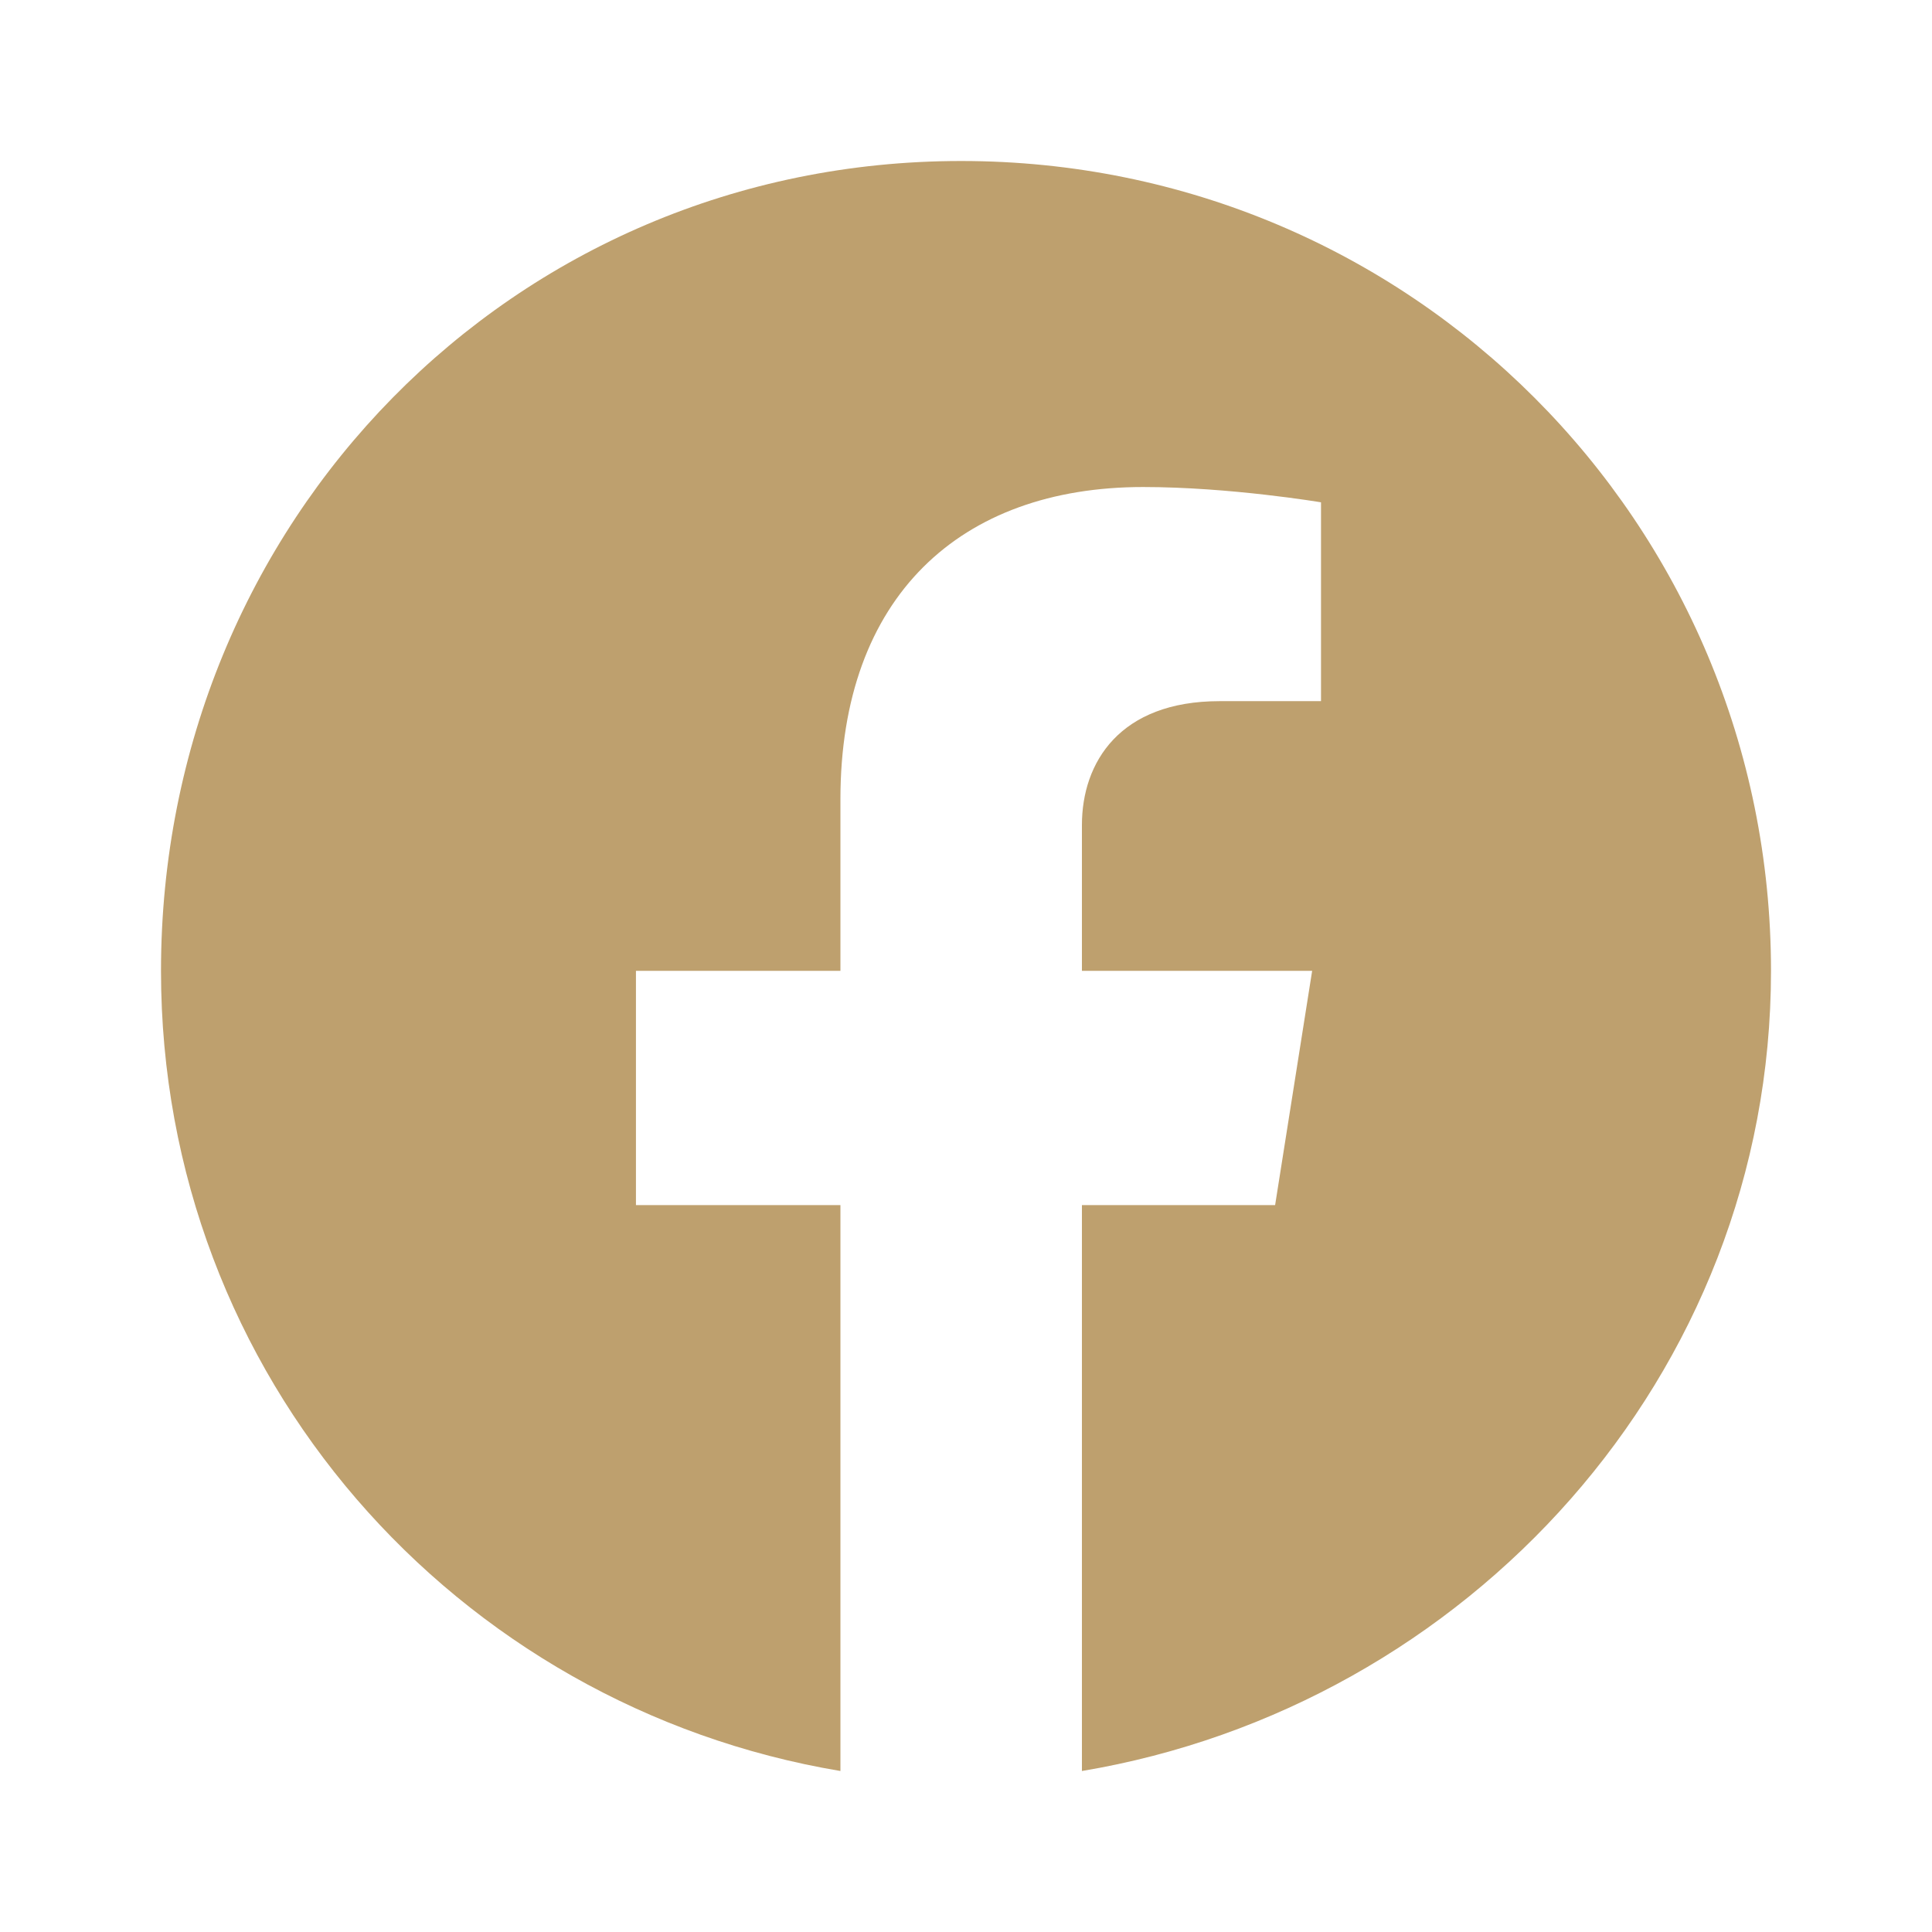
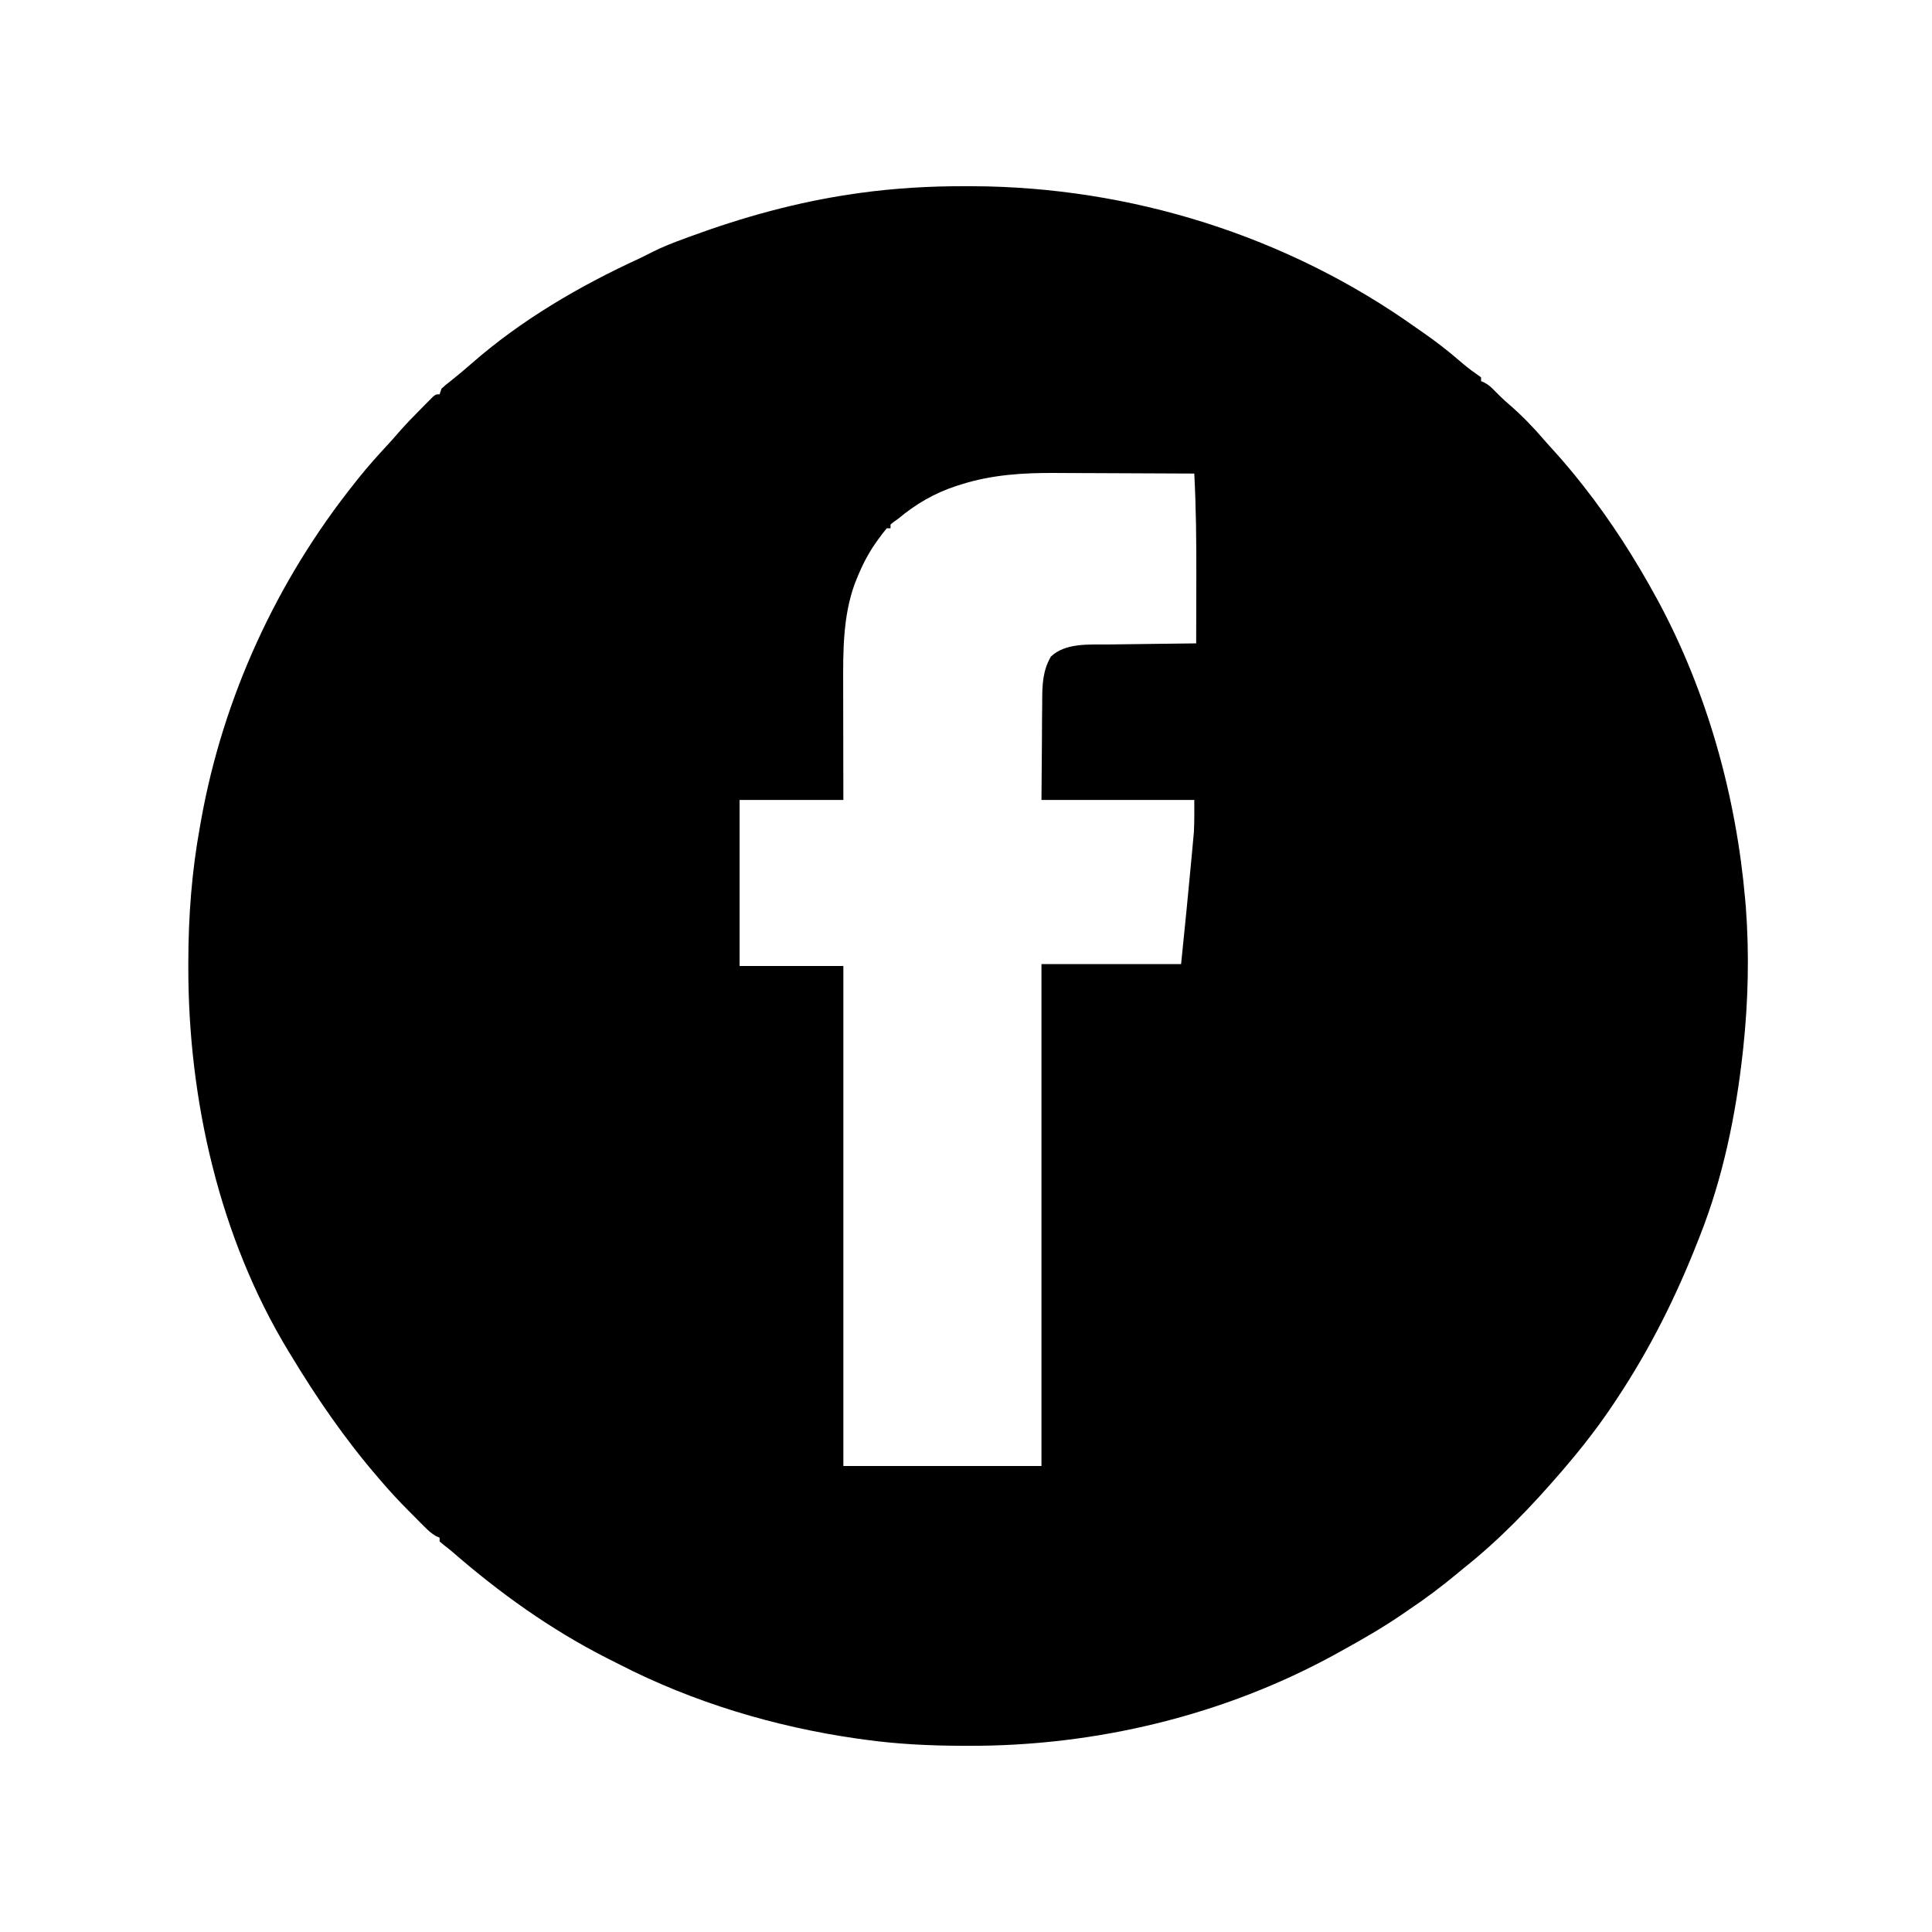
- <svg xmlns="http://www.w3.org/2000/svg" width="28" height="28" viewBox="0 0 24 24" fill="#BEA06E">
-   <path d="M22 12.06C22 6.49 17.52 2 11.94 2C6.36 2 2 6.49 2 12.06C2 17.1 5.66 21.2 10.44 22V14.97H7.9V12.06H10.44V9.93C10.44 7.41 11.93 6.05 14.2 6.05C15.28 6.05 16.41 6.24 16.41 6.24V8.71H15.15C13.91 8.71 13.44 9.47 13.44 10.25V12.06H16.3L15.84 14.97H13.44V22C18.22 21.2 22 17.1 22 12.06Z" />
+ <svg xmlns="http://www.w3.org/2000/svg" version="1.1" width="1024" height="1024">
+   <path d="M0 0 C1.013 0.002 2.027 0.004 3.071 0.006 C87.219 0.258 170.481 26.326 239.062 75.312 C240.209 76.109 241.356 76.905 242.504 77.699 C249.168 82.342 255.492 87.22 261.632 92.538 C264.454 94.979 267.293 97.271 270.375 99.375 C271.262 100.014 272.149 100.654 273.062 101.312 C273.062 101.972 273.062 102.632 273.062 103.312 C273.655 103.577 274.248 103.841 274.859 104.113 C277.143 105.356 278.537 106.617 280.312 108.5 C282.763 111.028 285.261 113.4 287.938 115.688 C294.538 121.394 300.58 127.607 306.258 134.227 C308.279 136.563 310.356 138.842 312.438 141.125 C317.165 146.379 321.679 151.768 326.062 157.312 C326.701 158.119 326.701 158.119 327.353 158.941 C341.914 177.452 354.812 197.632 366.062 218.312 C366.405 218.941 366.748 219.57 367.101 220.217 C393.139 268.669 408.324 323.655 413.062 378.312 C413.175 379.603 413.287 380.893 413.402 382.223 C415.24 406.781 414.665 431.849 412.062 456.312 C411.961 457.271 411.859 458.229 411.754 459.217 C408.117 492.106 401.293 525.456 389.062 556.312 C388.679 557.293 388.295 558.274 387.899 559.284 C376.28 588.844 362.514 616.404 344.938 642.875 C344.528 643.494 344.119 644.113 343.697 644.75 C335.934 656.451 327.434 667.508 318.312 678.188 C317.052 679.669 317.052 679.669 315.766 681.18 C299.858 699.665 283.184 717.108 264.062 732.312 C262.803 733.349 261.545 734.389 260.289 735.43 C252.133 742.172 243.873 748.439 235.062 754.312 C233.927 755.095 232.793 755.879 231.66 756.664 C221.172 763.877 210.206 770.173 199.062 776.312 C197.717 777.059 197.717 777.059 196.344 777.821 C136.998 810.542 68.675 826.88 1.062 826.625 C0.047 826.623 -0.968 826.621 -2.014 826.619 C-19.487 826.567 -36.613 825.732 -53.938 823.312 C-55.796 823.055 -55.796 823.055 -57.692 822.792 C-101.303 816.547 -144.564 803.587 -183.798 783.409 C-185.97 782.296 -188.151 781.201 -190.332 780.105 C-220.158 764.954 -247.276 745.514 -272.438 723.583 C-273.867 722.372 -275.353 721.229 -276.84 720.09 C-277.532 719.503 -278.224 718.917 -278.938 718.312 C-278.938 717.653 -278.938 716.992 -278.938 716.312 C-279.504 716.071 -280.071 715.829 -280.655 715.581 C-283.391 714.061 -285.25 712.243 -287.457 710.023 C-288.315 709.164 -289.173 708.304 -290.057 707.418 C-290.945 706.517 -291.834 705.616 -292.75 704.688 C-293.627 703.81 -294.504 702.932 -295.408 702.027 C-300.453 696.948 -305.302 691.767 -309.938 686.312 C-310.397 685.78 -310.856 685.248 -311.329 684.7 C-328.977 664.243 -343.989 642.446 -357.938 619.312 C-358.322 618.681 -358.707 618.049 -359.104 617.398 C-395.66 557.17 -412.206 483.91 -412.125 414 C-412.124 413.033 -412.124 412.067 -412.123 411.071 C-412.082 386.779 -410.304 363.237 -405.938 339.312 C-405.758 338.3 -405.579 337.288 -405.395 336.245 C-393.767 271.049 -365.245 209.034 -323.938 157.312 C-322.833 155.918 -322.833 155.918 -321.707 154.496 C-316.931 148.554 -311.904 142.907 -306.711 137.332 C-304.629 135.091 -302.619 132.797 -300.621 130.48 C-296.791 126.086 -292.744 121.935 -288.625 117.812 C-287.91 117.085 -287.195 116.358 -286.459 115.609 C-285.775 114.924 -285.091 114.238 -284.387 113.531 C-283.771 112.912 -283.156 112.292 -282.522 111.654 C-280.938 110.312 -280.938 110.312 -278.938 110.312 C-278.608 109.323 -278.277 108.332 -277.938 107.312 C-275.926 105.473 -275.926 105.473 -273.25 103.375 C-269.443 100.346 -265.722 97.271 -262.074 94.054 C-235.951 71.115 -204.956 52.975 -173.487 38.513 C-170.959 37.322 -168.477 36.061 -165.992 34.781 C-160.617 32.075 -155.083 29.948 -149.438 27.875 C-148.386 27.486 -147.334 27.097 -146.25 26.696 C-118.17 16.375 -89.581 8.447 -59.938 4.125 C-58.884 3.97 -57.831 3.815 -56.746 3.656 C-37.878 1.047 -19.039 -0.072 0 0 Z M-2.25 158 C-3.067 158.253 -3.884 158.505 -4.726 158.766 C-16.413 162.562 -26.537 168.395 -35.938 176.312 C-37.045 177.092 -37.045 177.092 -38.176 177.887 C-38.757 178.357 -39.339 178.828 -39.938 179.312 C-39.938 179.972 -39.938 180.632 -39.938 181.312 C-40.597 181.312 -41.258 181.312 -41.938 181.312 C-43.627 183.339 -45.168 185.351 -46.688 187.5 C-47.135 188.131 -47.582 188.761 -48.043 189.411 C-52.16 195.37 -55.256 201.582 -57.938 208.312 C-58.242 209.067 -58.546 209.821 -58.859 210.598 C-65.247 228.032 -65.093 246.669 -65.035 264.961 C-65.033 266.712 -65.032 268.463 -65.031 270.215 C-65.027 274.775 -65.017 279.335 -65.006 283.895 C-64.994 289.393 -64.99 294.891 -64.984 300.388 C-64.974 308.696 -64.955 317.004 -64.938 325.312 C-83.088 325.312 -101.237 325.312 -119.938 325.312 C-119.938 354.353 -119.938 383.392 -119.938 413.312 C-101.787 413.312 -83.638 413.312 -64.938 413.312 C-64.938 500.762 -64.938 588.212 -64.938 678.312 C-30.288 678.312 4.362 678.312 40.062 678.312 C40.062 590.533 40.062 502.752 40.062 412.312 C64.483 412.312 88.903 412.312 114.062 412.312 C116.939 384.051 116.939 384.051 119.617 355.771 C119.745 354.362 119.876 352.953 120.008 351.544 C120.194 349.567 120.37 347.59 120.547 345.613 C120.697 343.961 120.697 343.961 120.851 342.275 C121.153 336.628 121.062 330.967 121.062 325.312 C94.332 325.312 67.603 325.312 40.062 325.312 C40.145 314.629 40.227 303.945 40.312 292.938 C40.328 289.583 40.344 286.228 40.36 282.772 C40.39 280.09 40.421 277.408 40.453 274.727 C40.453 274.043 40.454 273.359 40.454 272.655 C40.464 264.336 40.739 256.674 45.062 249.312 C52.804 241.939 65.405 242.988 75.383 242.898 C76.736 242.88 78.09 242.86 79.443 242.84 C82.971 242.789 86.498 242.749 90.026 242.712 C93.64 242.671 97.254 242.62 100.867 242.57 C107.932 242.474 114.997 242.39 122.062 242.312 C122.086 234.269 122.104 226.226 122.114 218.183 C122.119 214.445 122.126 210.707 122.138 206.969 C122.193 188.724 122.006 170.541 121.062 152.312 C109.282 152.242 97.502 152.189 85.722 152.157 C80.249 152.142 74.777 152.12 69.305 152.086 C64.008 152.053 58.71 152.036 53.413 152.028 C51.409 152.022 49.405 152.012 47.4 151.995 C30.636 151.864 13.845 152.907 -2.25 158 Z " fill="#000000" transform="translate(511.9375,98.6875)" />
</svg>
